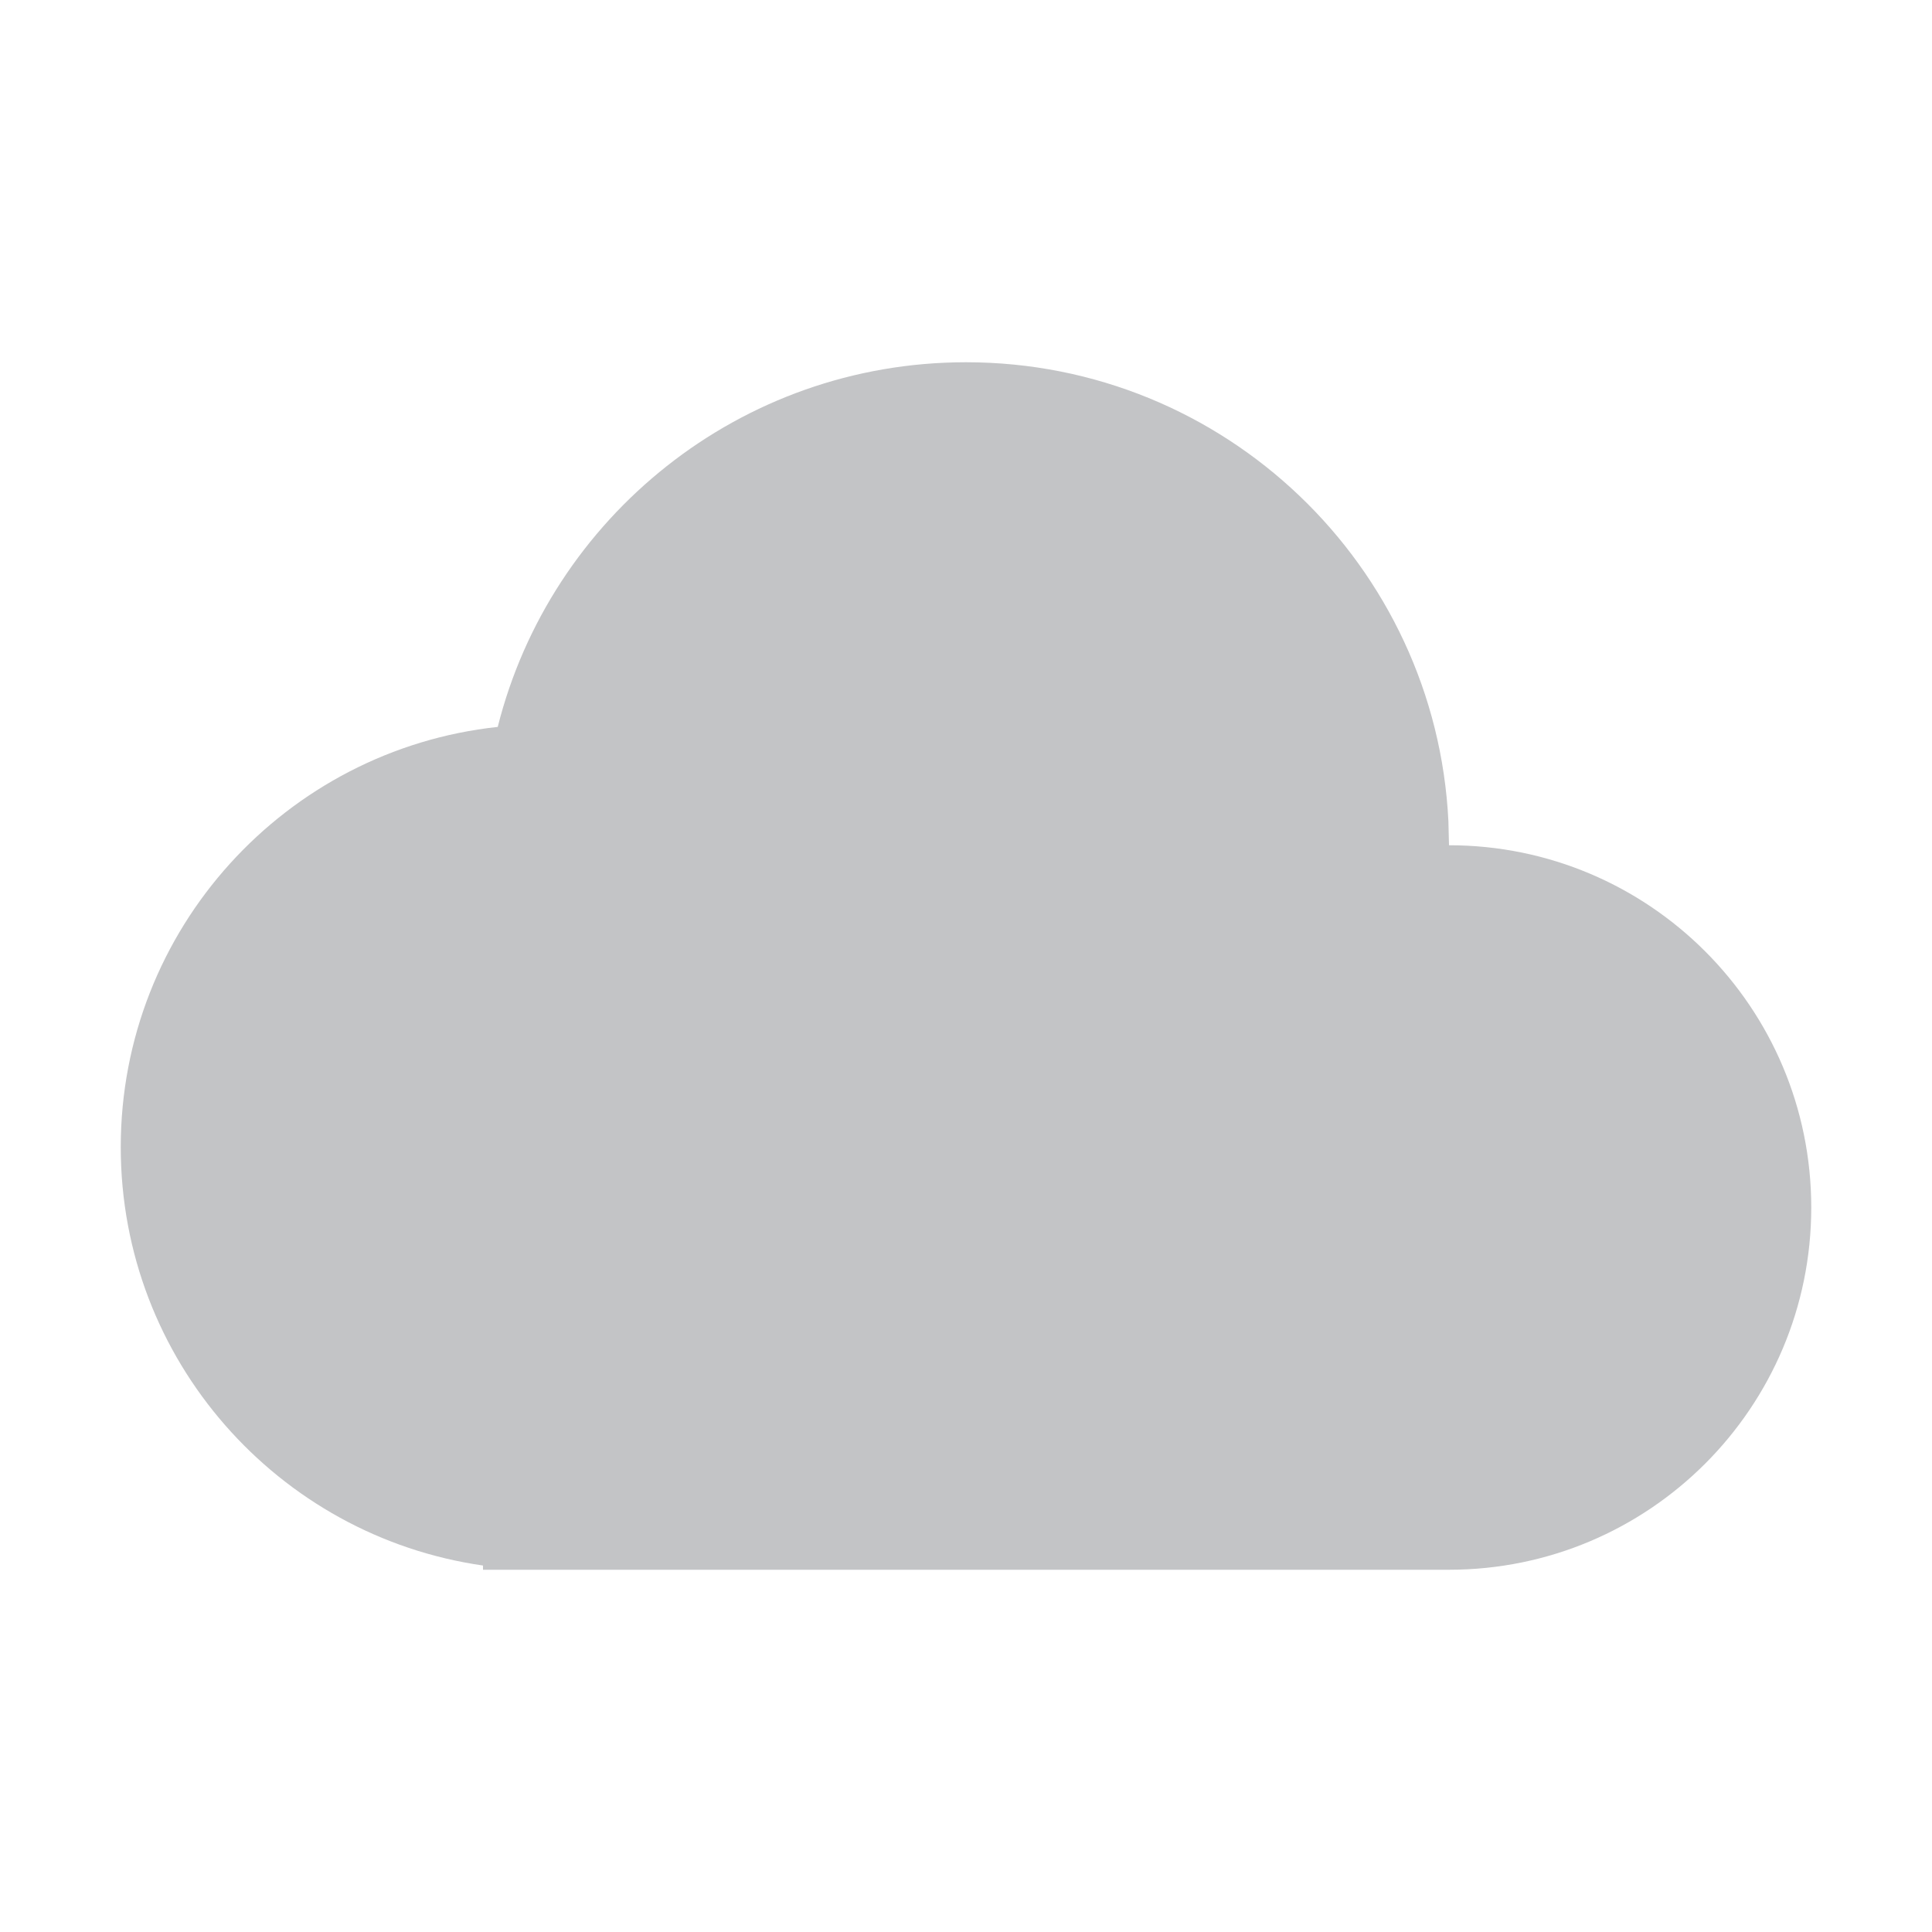
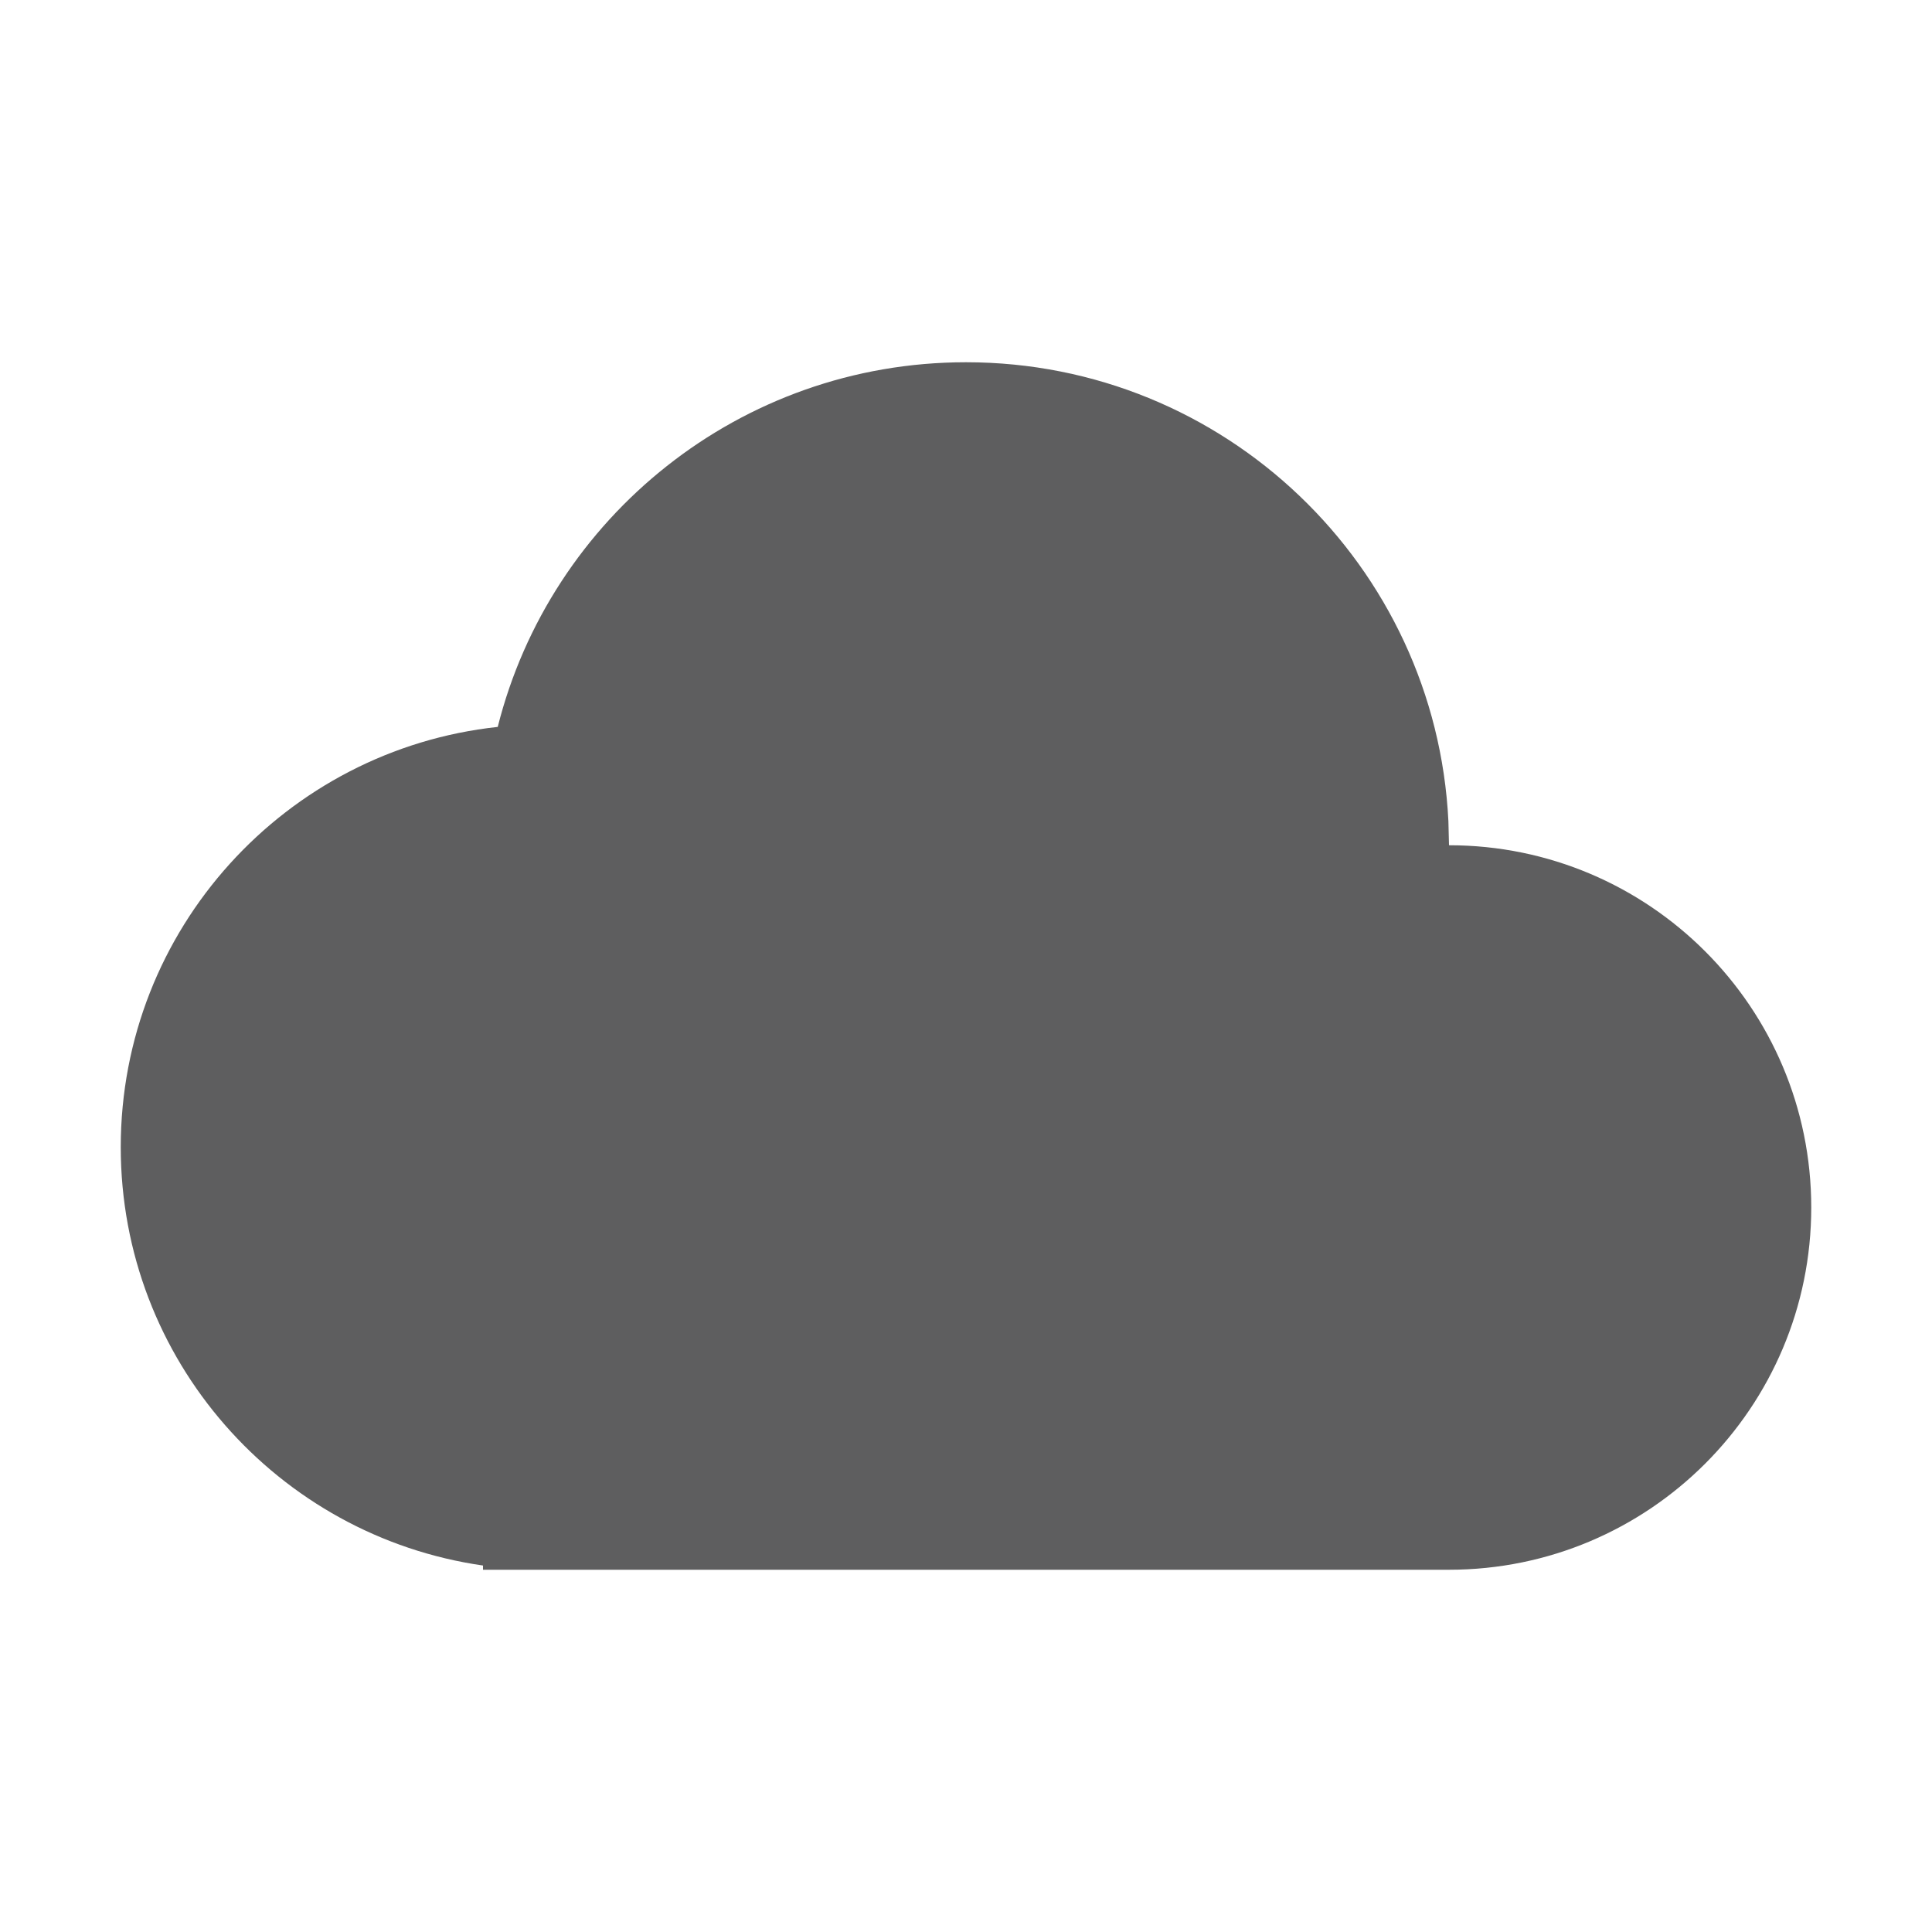
- <svg width="16" height="16" viewBox="0 0 16 16" fill="#c3c4c6" class="sc-evZas jTKEnn">
+ <svg class="sc-gjLLEI kKQUCC" style="--icon-color: #5e5e5f;" width="16" height="16" viewBox="0 0 16 16" fill="#5e5e5f" role="img" focusable="false" aria-hidden="true">
  <path fill-rule="evenodd" clip-rule="evenodd" d="M4.5 13H4L4 12.965C2.304 12.722 1 11.263 1 9.5C1 7.695 2.367 6.209 4.122 6.02C4.558 4.285 6.129 3 8 3C10.142 3 11.891 4.684 11.995 6.8L12 7C13.657 7 15 8.343 15 10C15 11.657 13.657 13 12 13H4.5Z" />
</svg>
